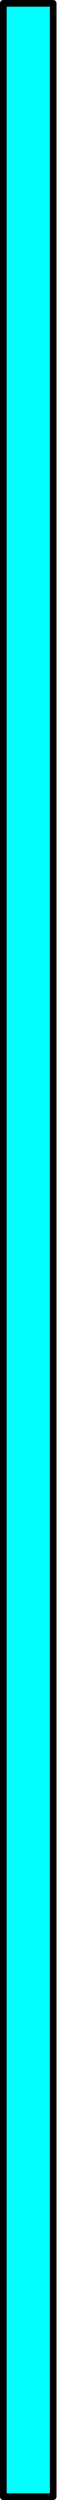
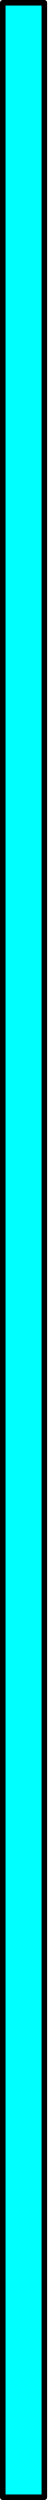
- <svg xmlns="http://www.w3.org/2000/svg" version="1.1" width="8.5pt" height="376pt" viewBox="56.909 429.358 8.5 376">
+ <svg xmlns="http://www.w3.org/2000/svg" version="1.1" width="8.5pt" height="451pt" viewBox="56.909 504.358 8.5 451">
  <g id="page1">
-     <g transform="matrix(0.996264 0 0 0.996264 56.9094 429.358)">
-       <path d="M 0.502 376.908L 8.03 376.908L 8.03 0.502L 0.502 0.502L 0.502 376.908Z" fill="#00ffff" />
+     <g transform="matrix(0.996264 0 0 0.996264 56.9094 504.358)">
+       <path d="M 0.502 452.189L 8.03 452.189L 8.03 0.502L 0.502 0.502L 0.502 452.189Z" fill="#00ffff" />
    </g>
-     <g transform="matrix(0.996264 0 0 0.996264 56.9094 429.358)">
-       <path d="M 0.502 376.908L 8.03 376.908L 8.03 0.502L 0.502 0.502L 0.502 376.908Z" fill="none" stroke="#000000" stroke-linecap="round" stroke-linejoin="round" stroke-miterlimit="10.037" stroke-width="1.004" />
+     <g transform="matrix(0.996264 0 0 0.996264 56.9094 504.358)">
+       <path d="M 0.502 452.189L 8.03 452.189L 8.03 0.502L 0.502 0.502L 0.502 452.189Z" fill="none" stroke="#000000" stroke-linecap="round" stroke-linejoin="round" stroke-miterlimit="10.037" stroke-width="1.004" />
    </g>
  </g>
</svg>
